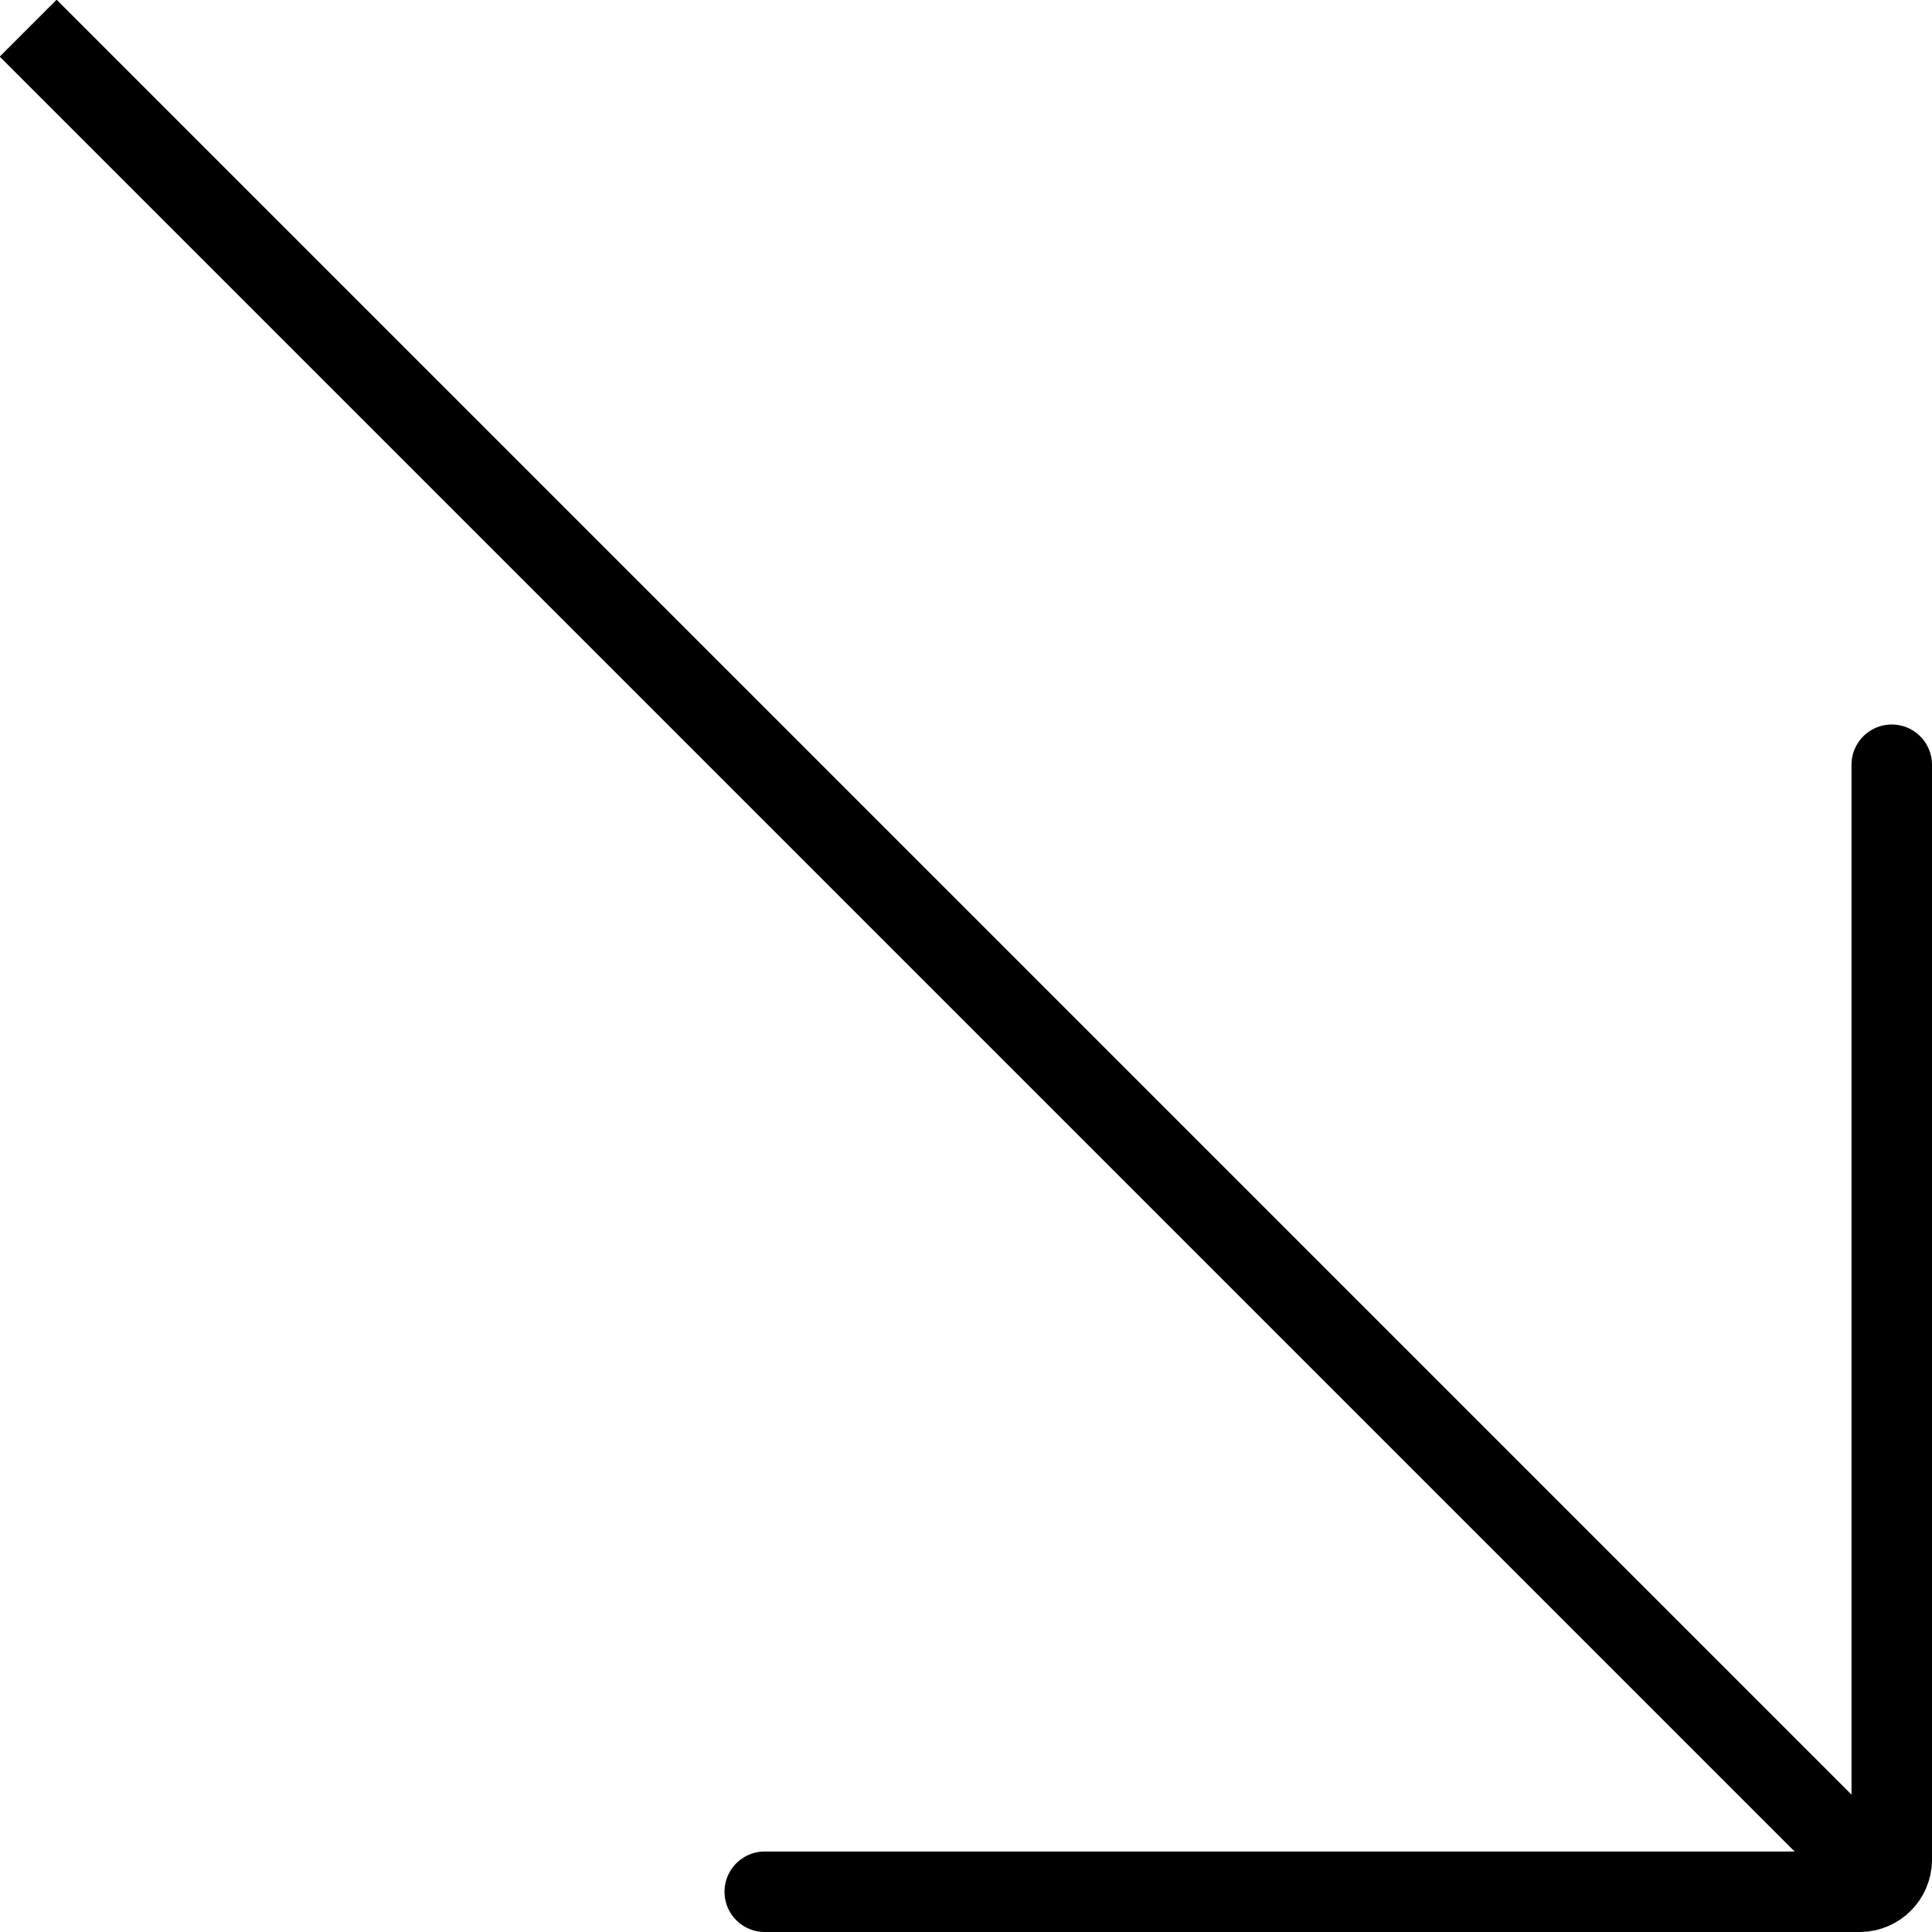
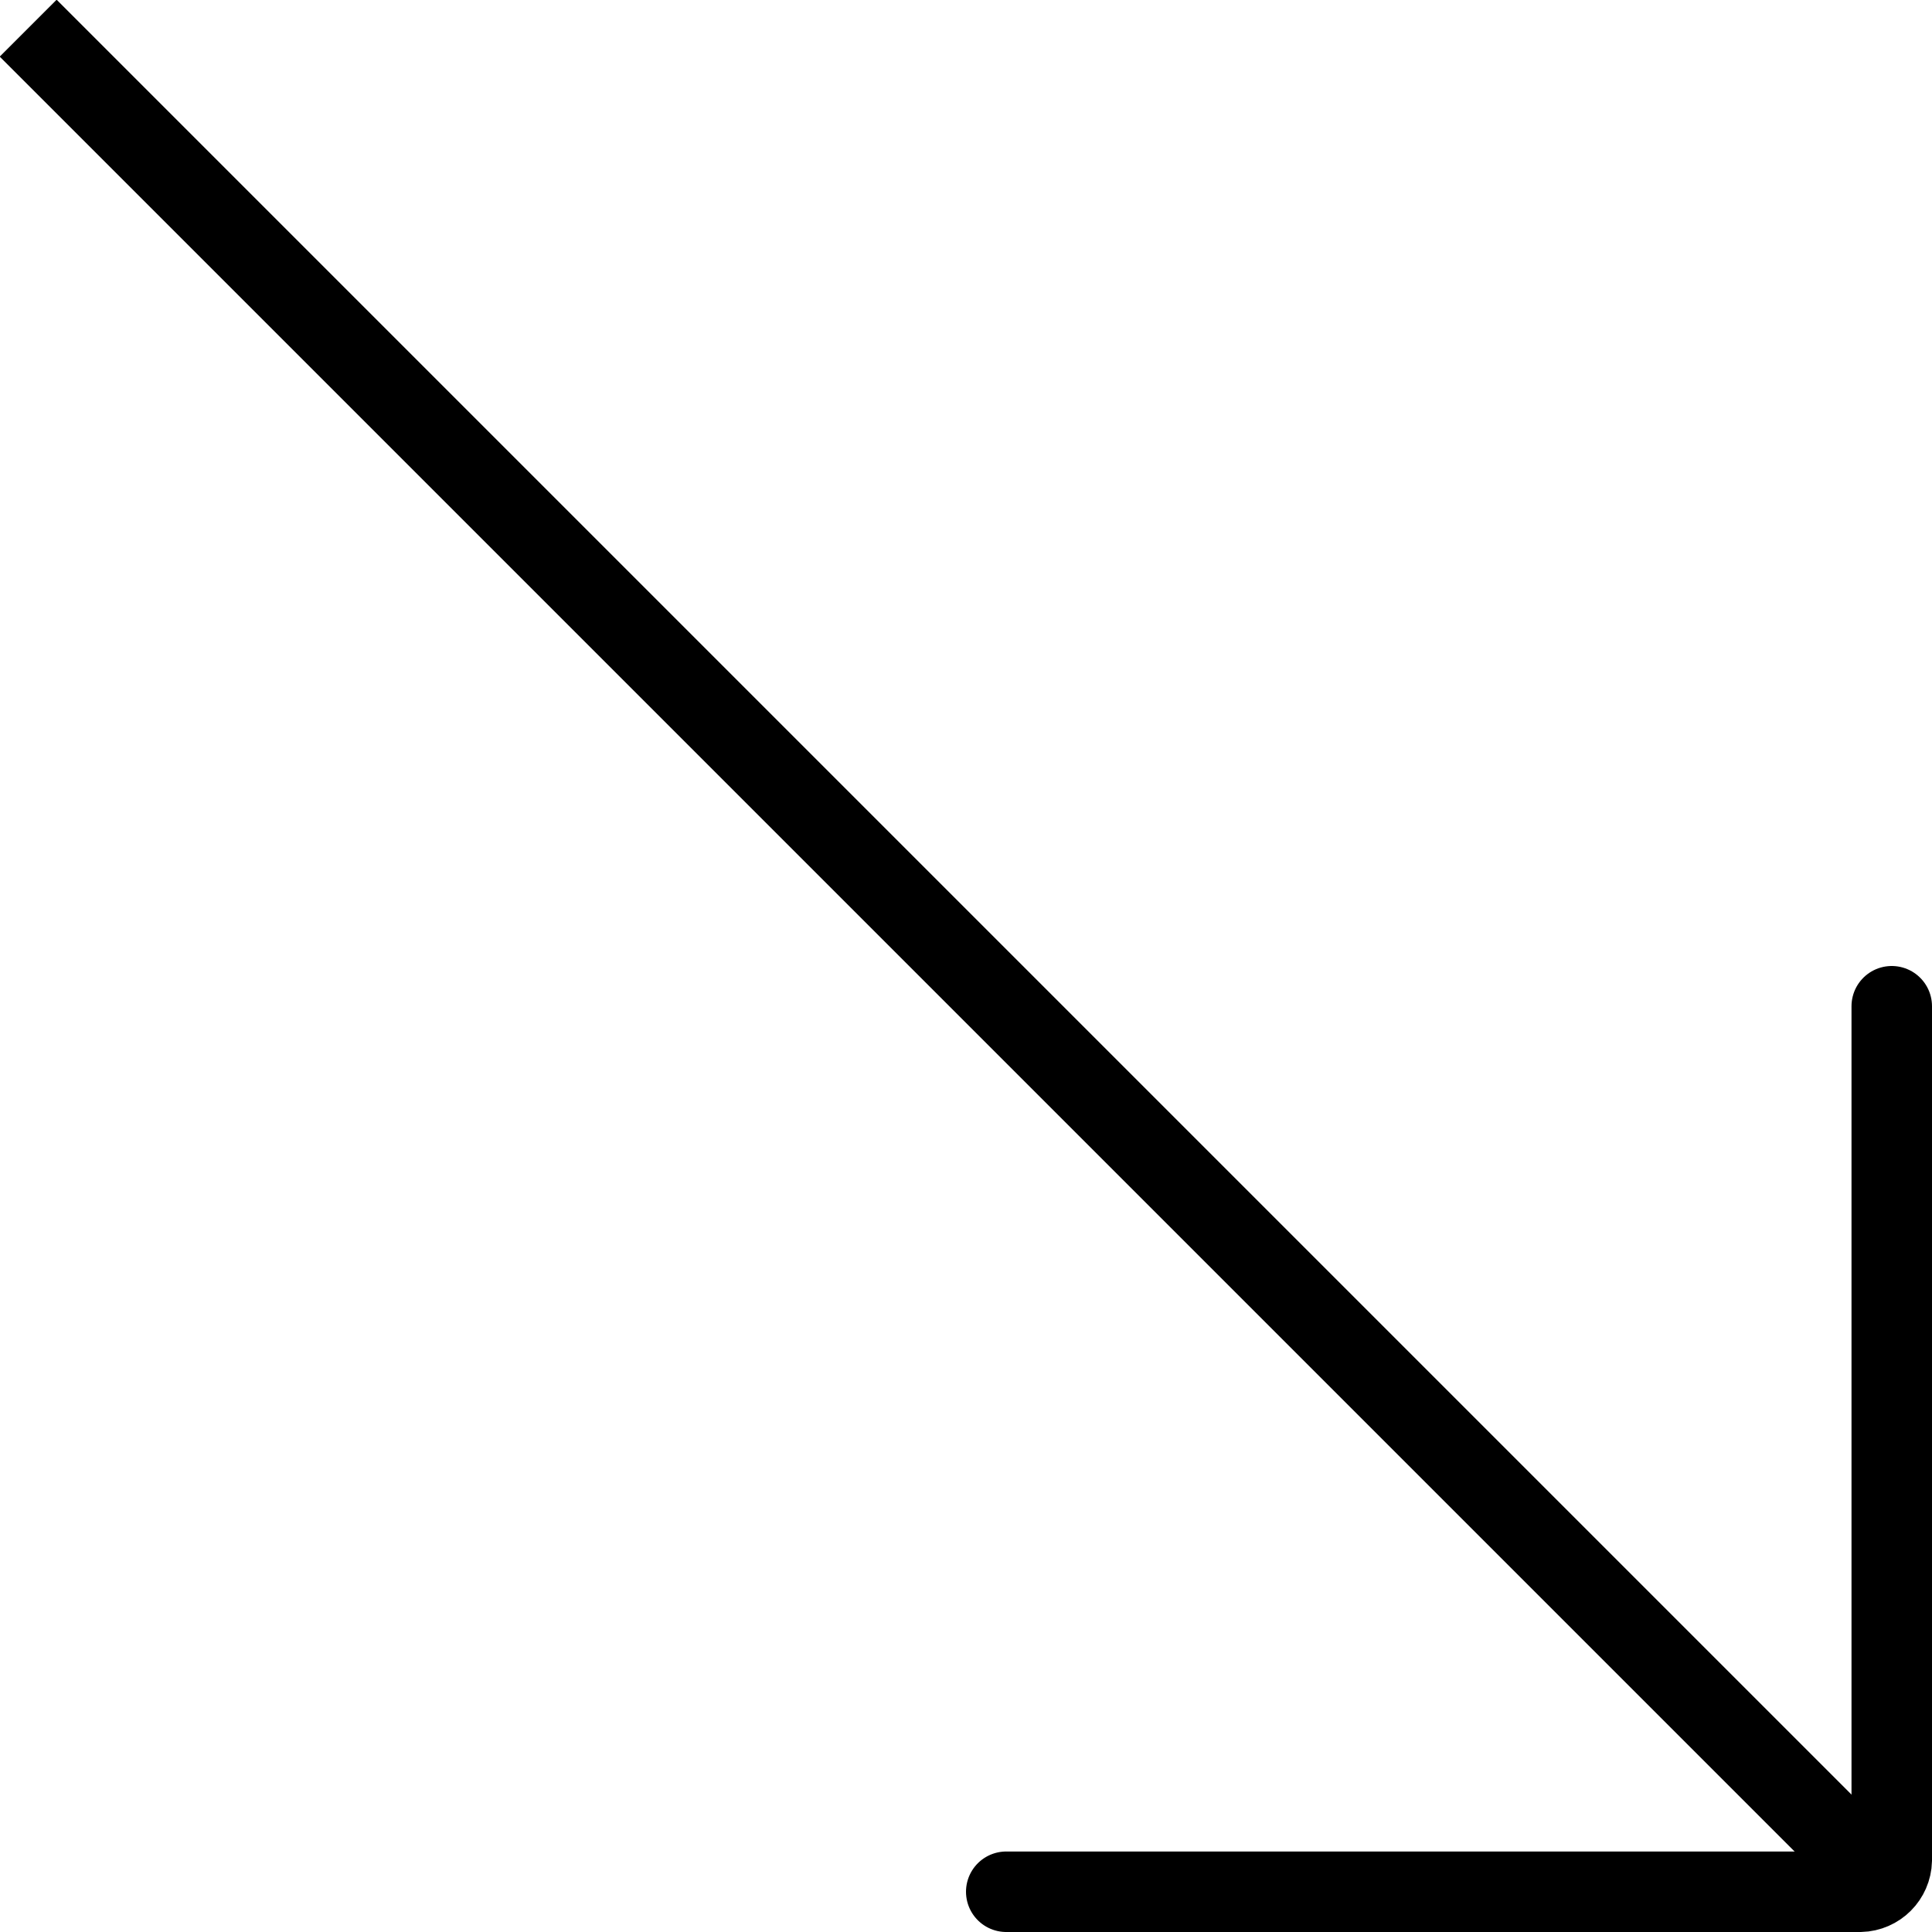
- <svg xmlns="http://www.w3.org/2000/svg" id="f283f9a9-5e2f-4a55-ae8b-538d4b610186" data-name="Layer 1" viewBox="0 0 24 24">
+ <svg xmlns="http://www.w3.org/2000/svg" viewBox="0 0 24 24">
  <line x1="0.35" y1="0.35" x2="23.5" y2="23.5" fill="none" stroke="#000" stroke-miterlimit="10" />
-   <path d="M23.5,9.5V23.11a.4.4,0,0,1-.39.39H9.5" transform="translate(0 0)" fill="none" stroke="#000" stroke-linecap="round" stroke-miterlimit="10" />
+   <path d="M23.5,12.5V23.11a.4.4,0,0,1-.39.39H12.5" fill="none" stroke="#000" stroke-linecap="round" stroke-miterlimit="10" />
</svg>
